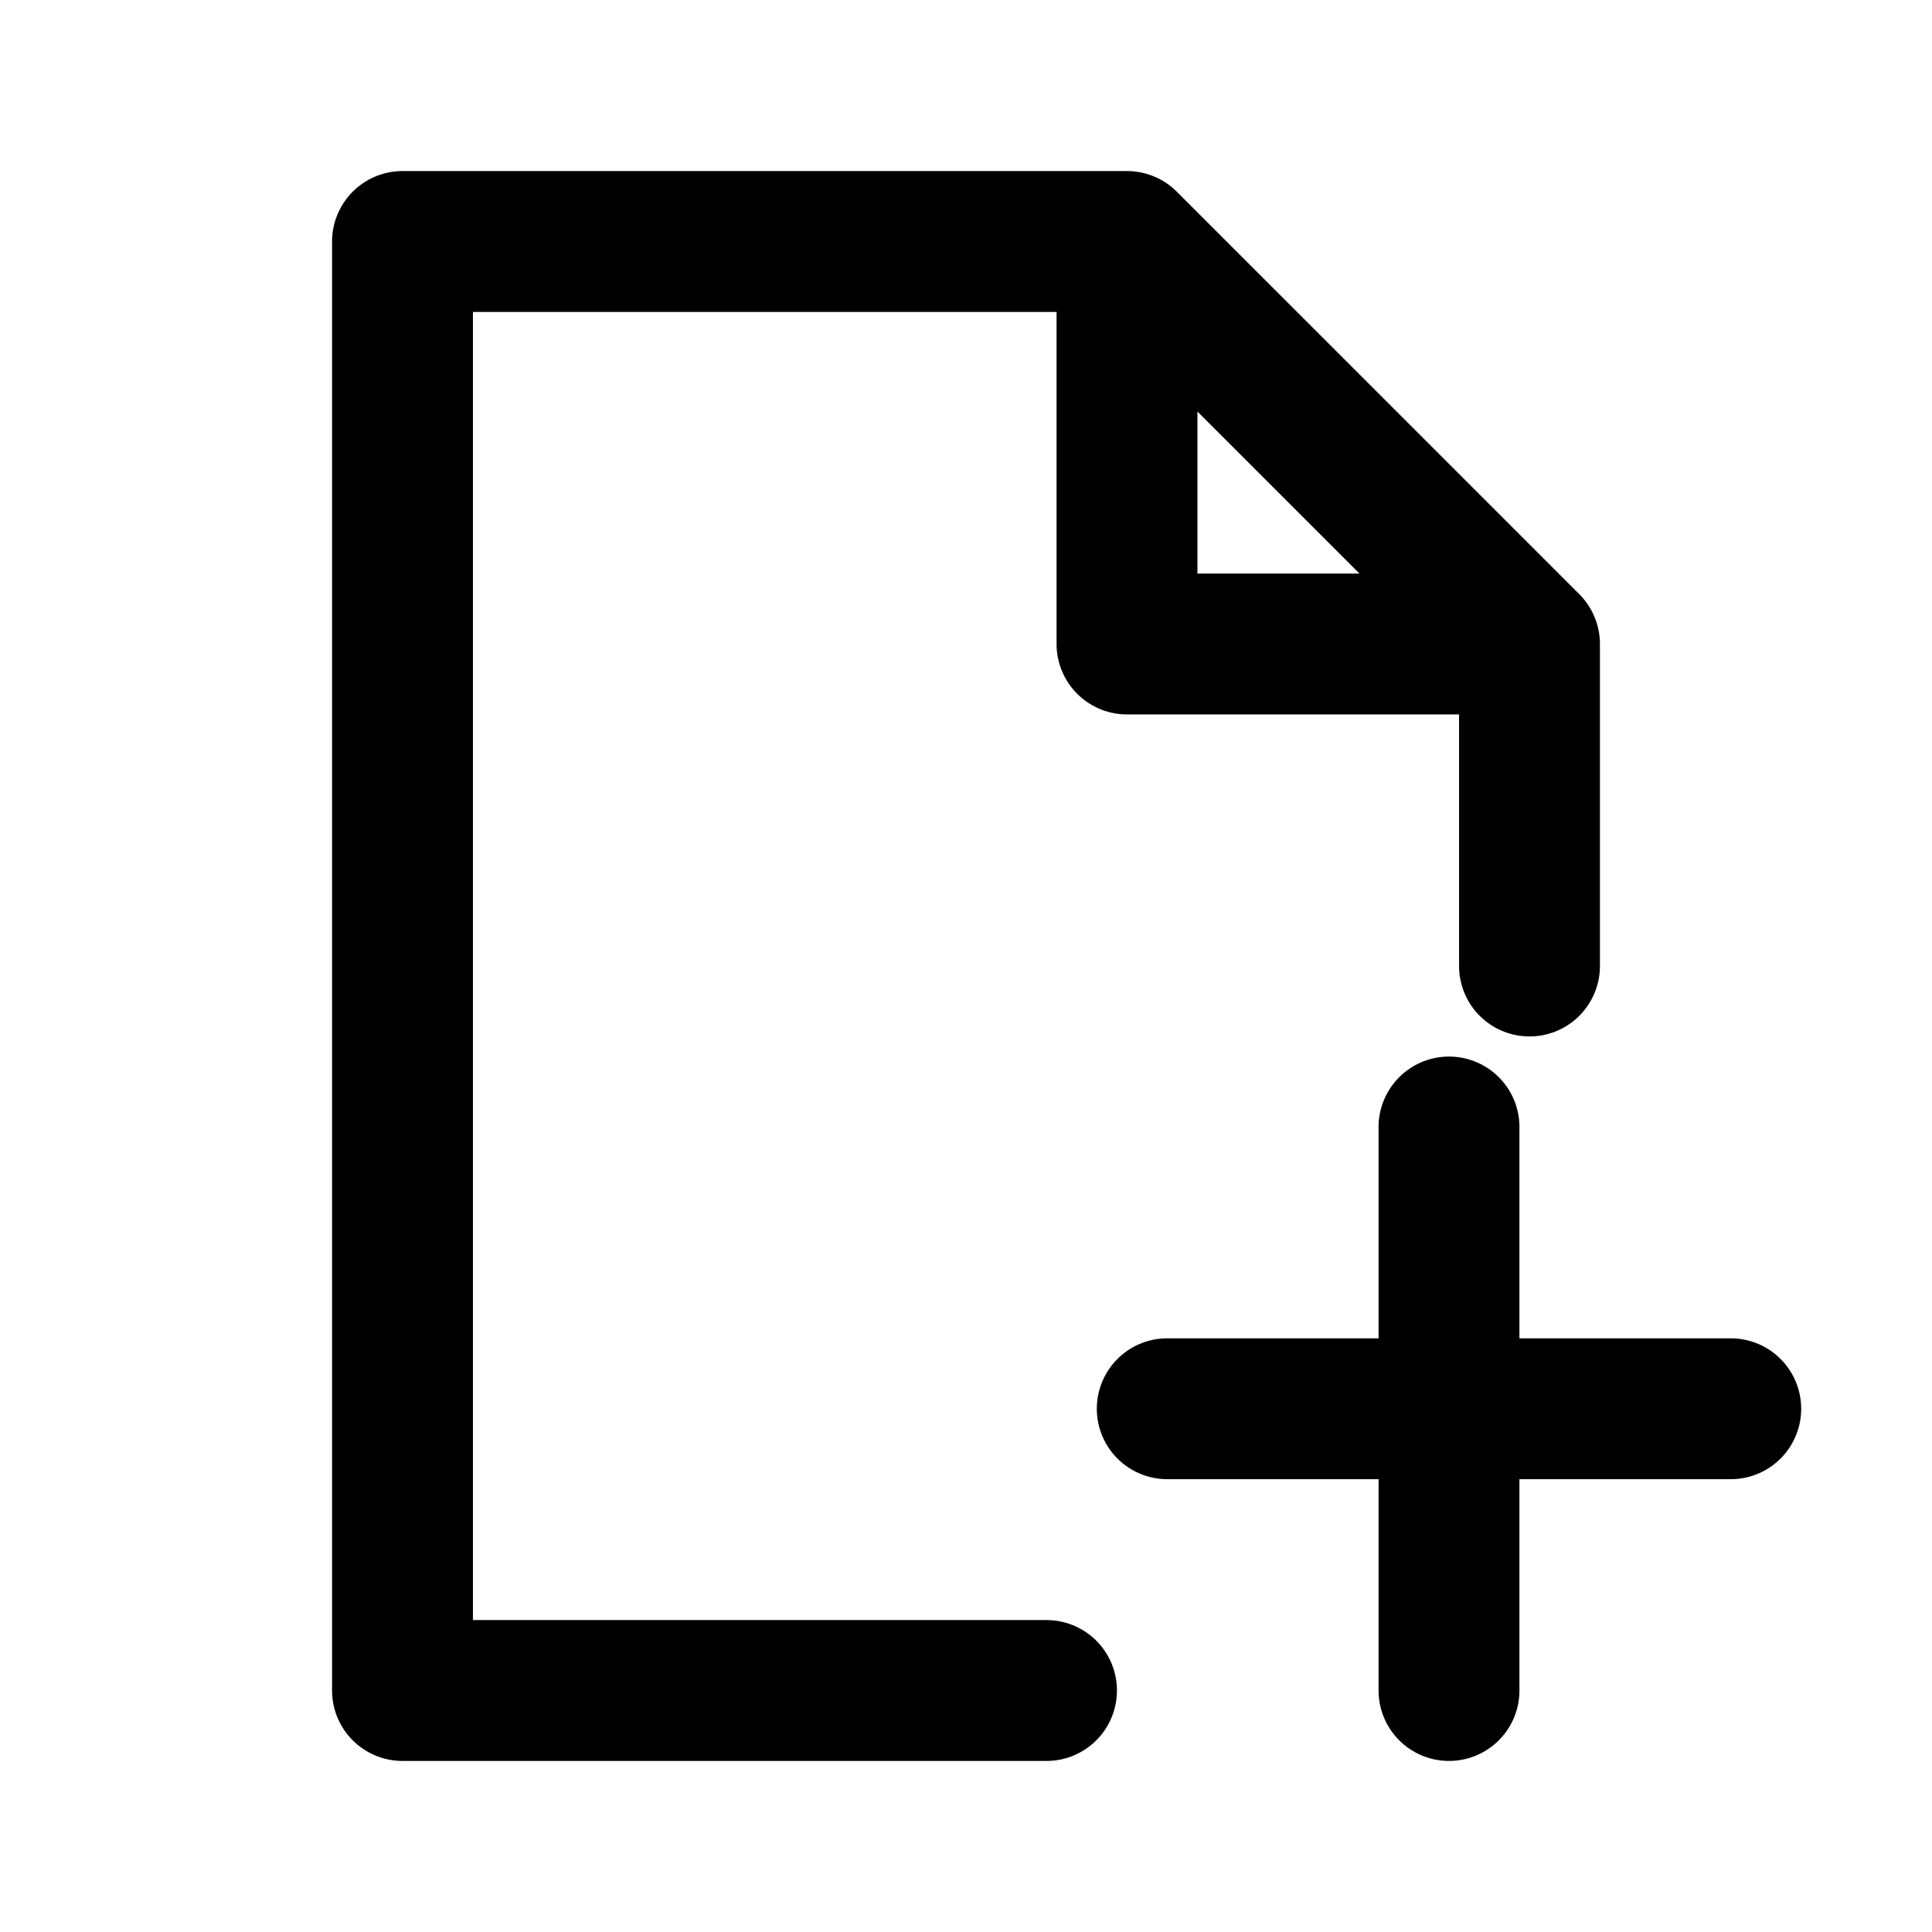
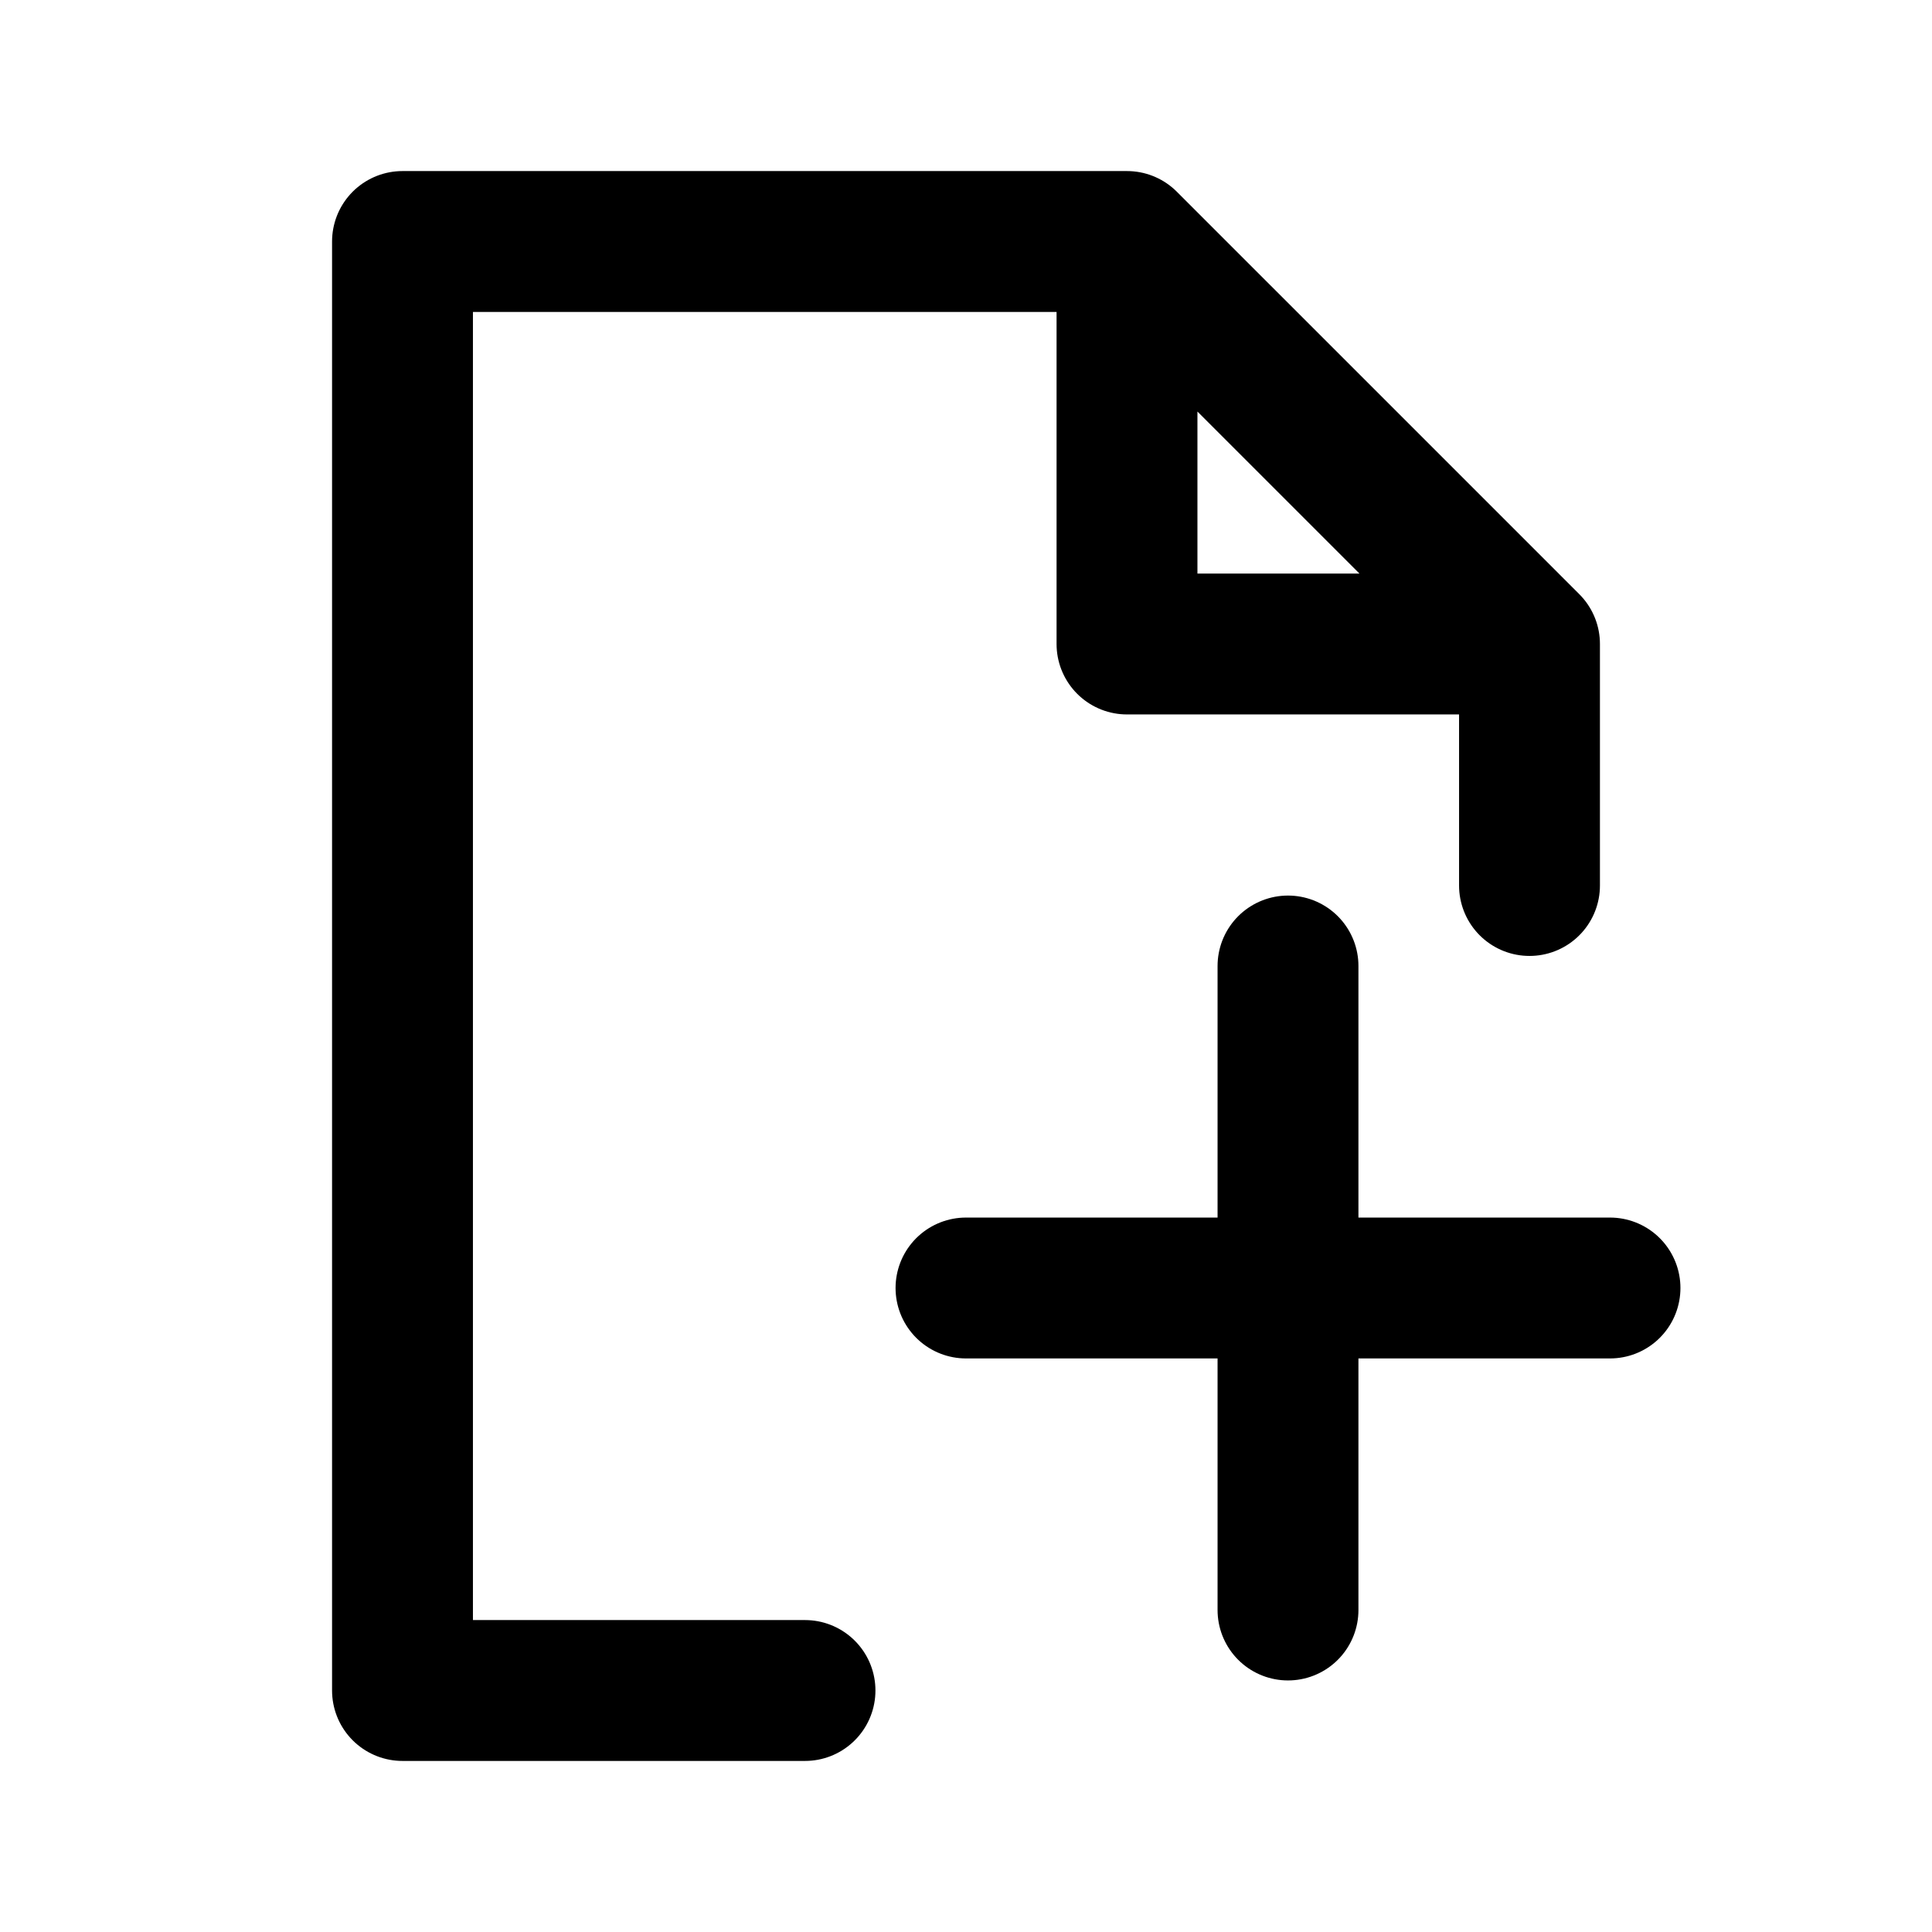
<svg xmlns="http://www.w3.org/2000/svg" width="24" height="24" viewBox="0 0 24 24" fill="none" stroke="currentColor" stroke-width="1.75" stroke-linecap="round" stroke-linejoin="round" role="img" aria-label="New document">
-   <path d="M5 3h9l5 5v4M14 3v5h5M5 3v18h8M18 14v7M14.5 17.5h7" />
+   <path d="M5 21V3h9l5 5v3M14 3v5h5M5 21h5M16 12v8M12 16h8" />
</svg>
